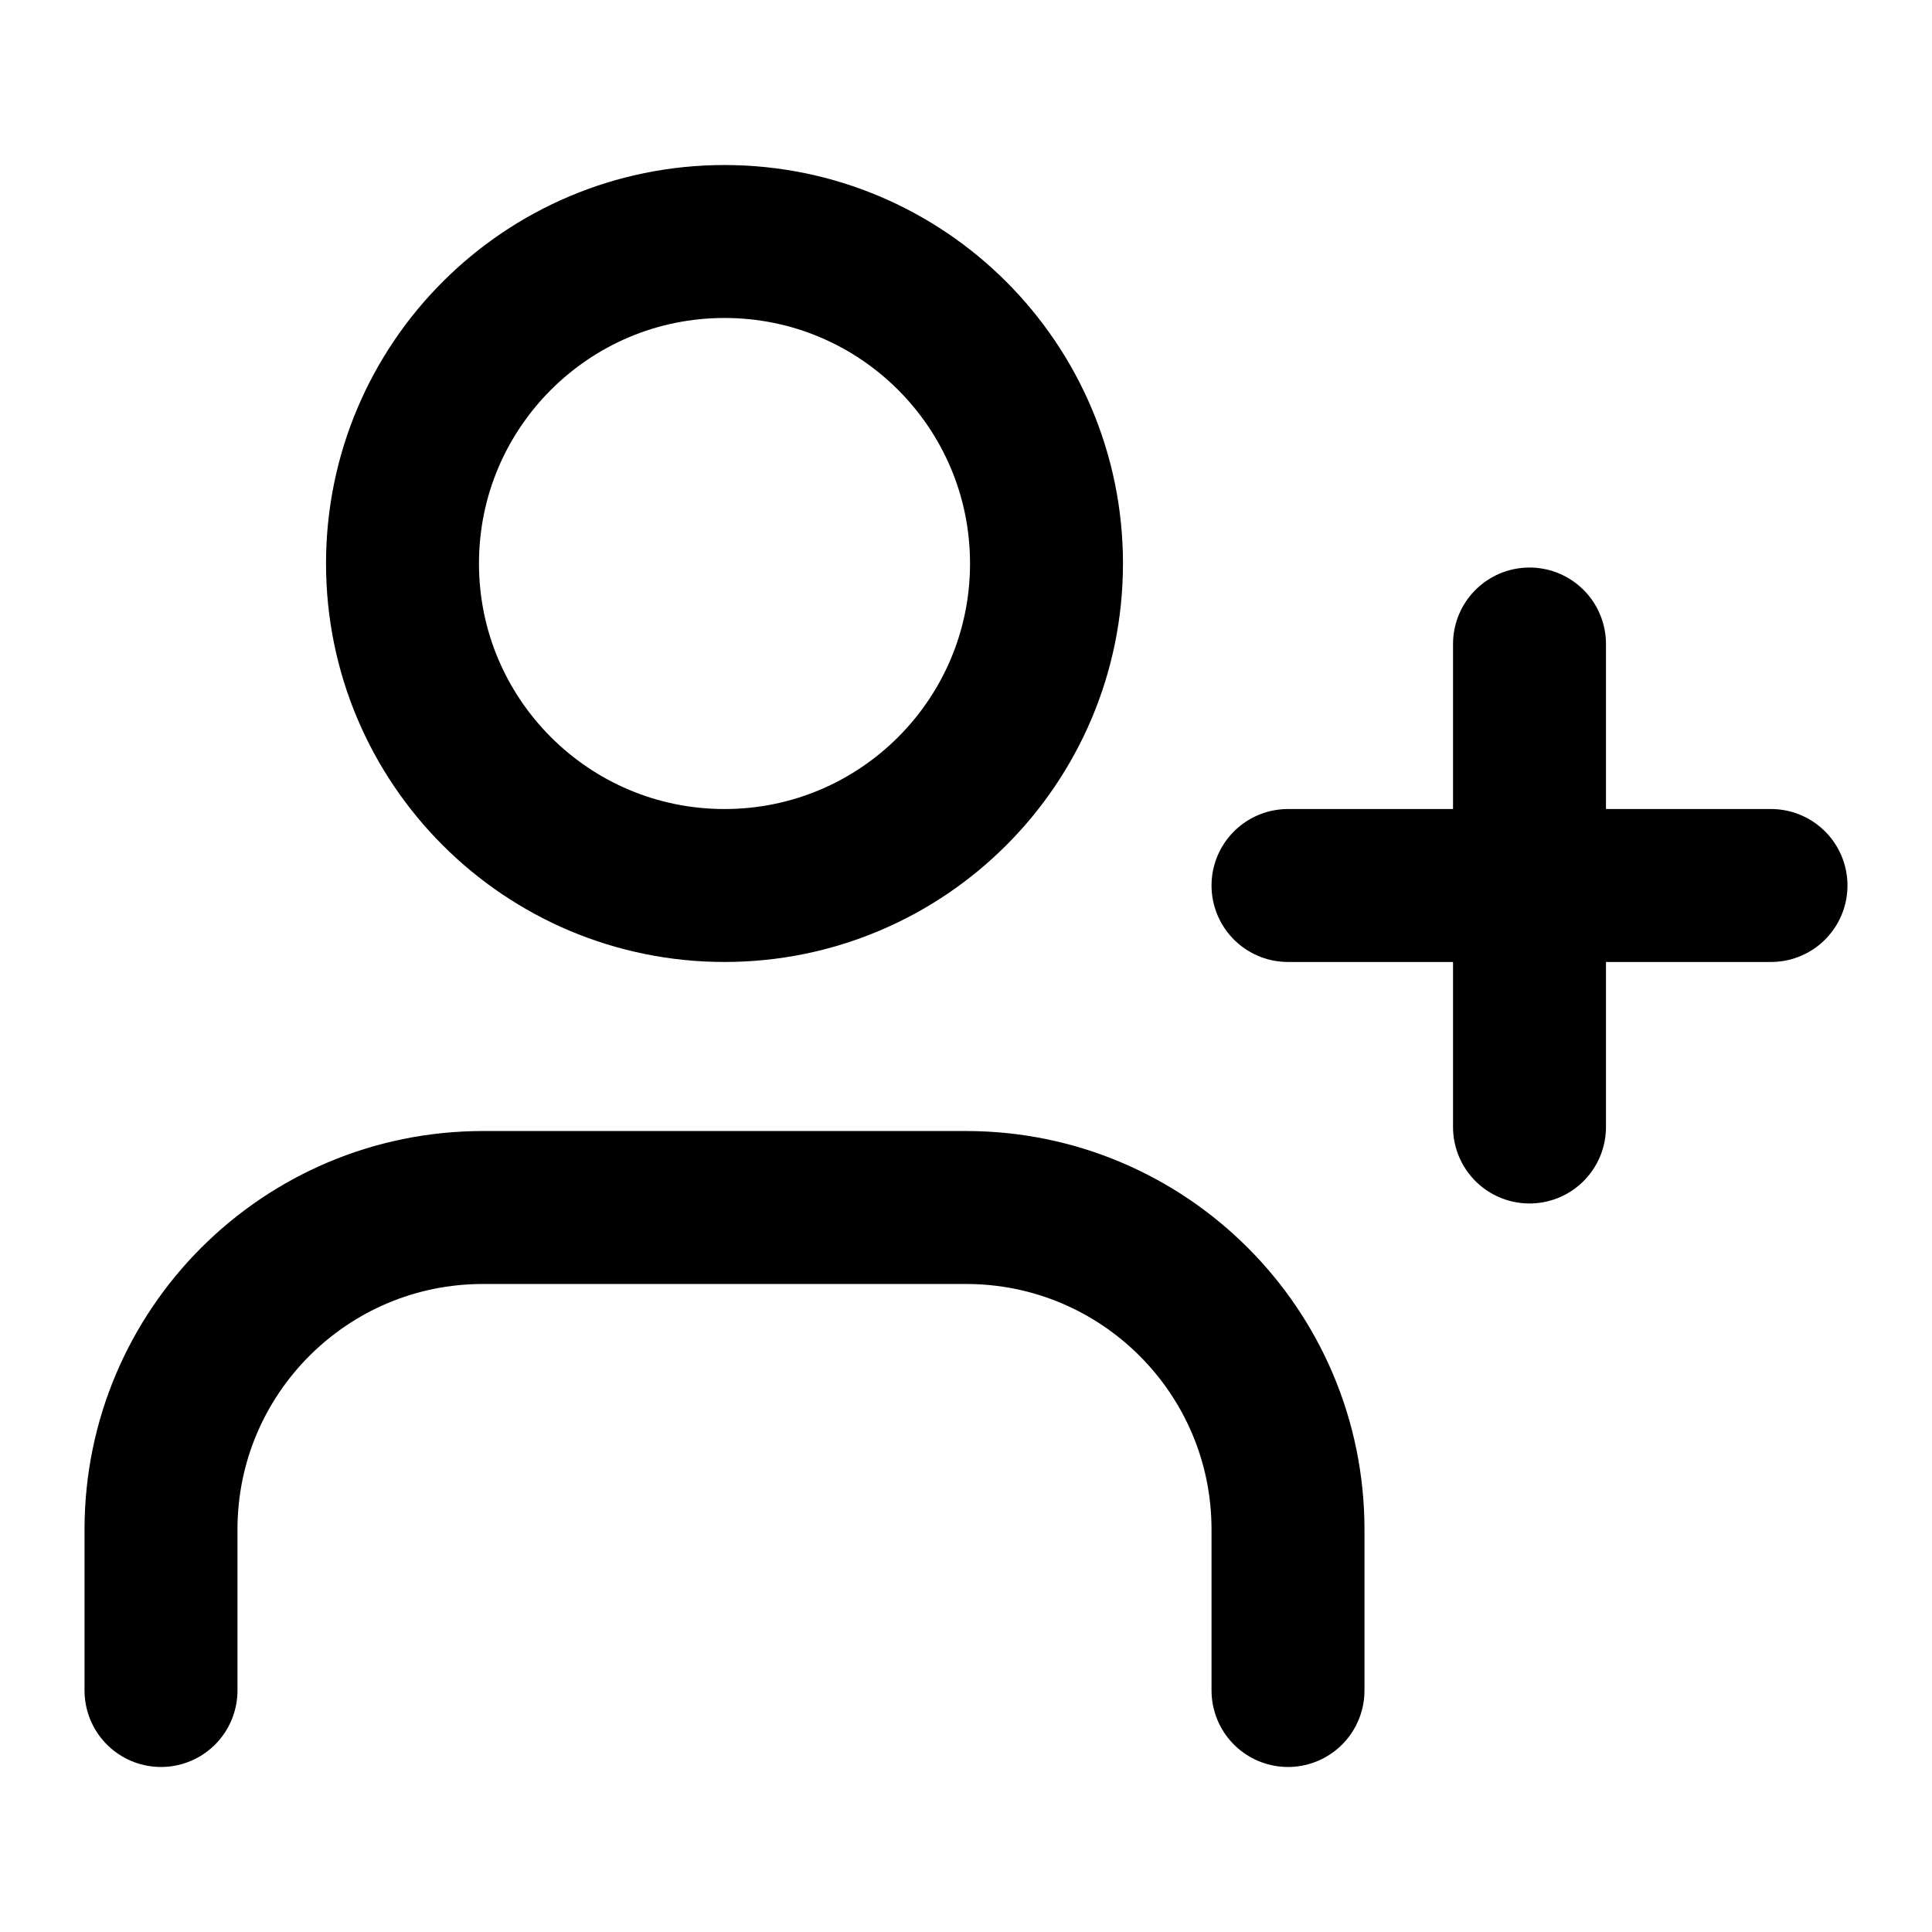
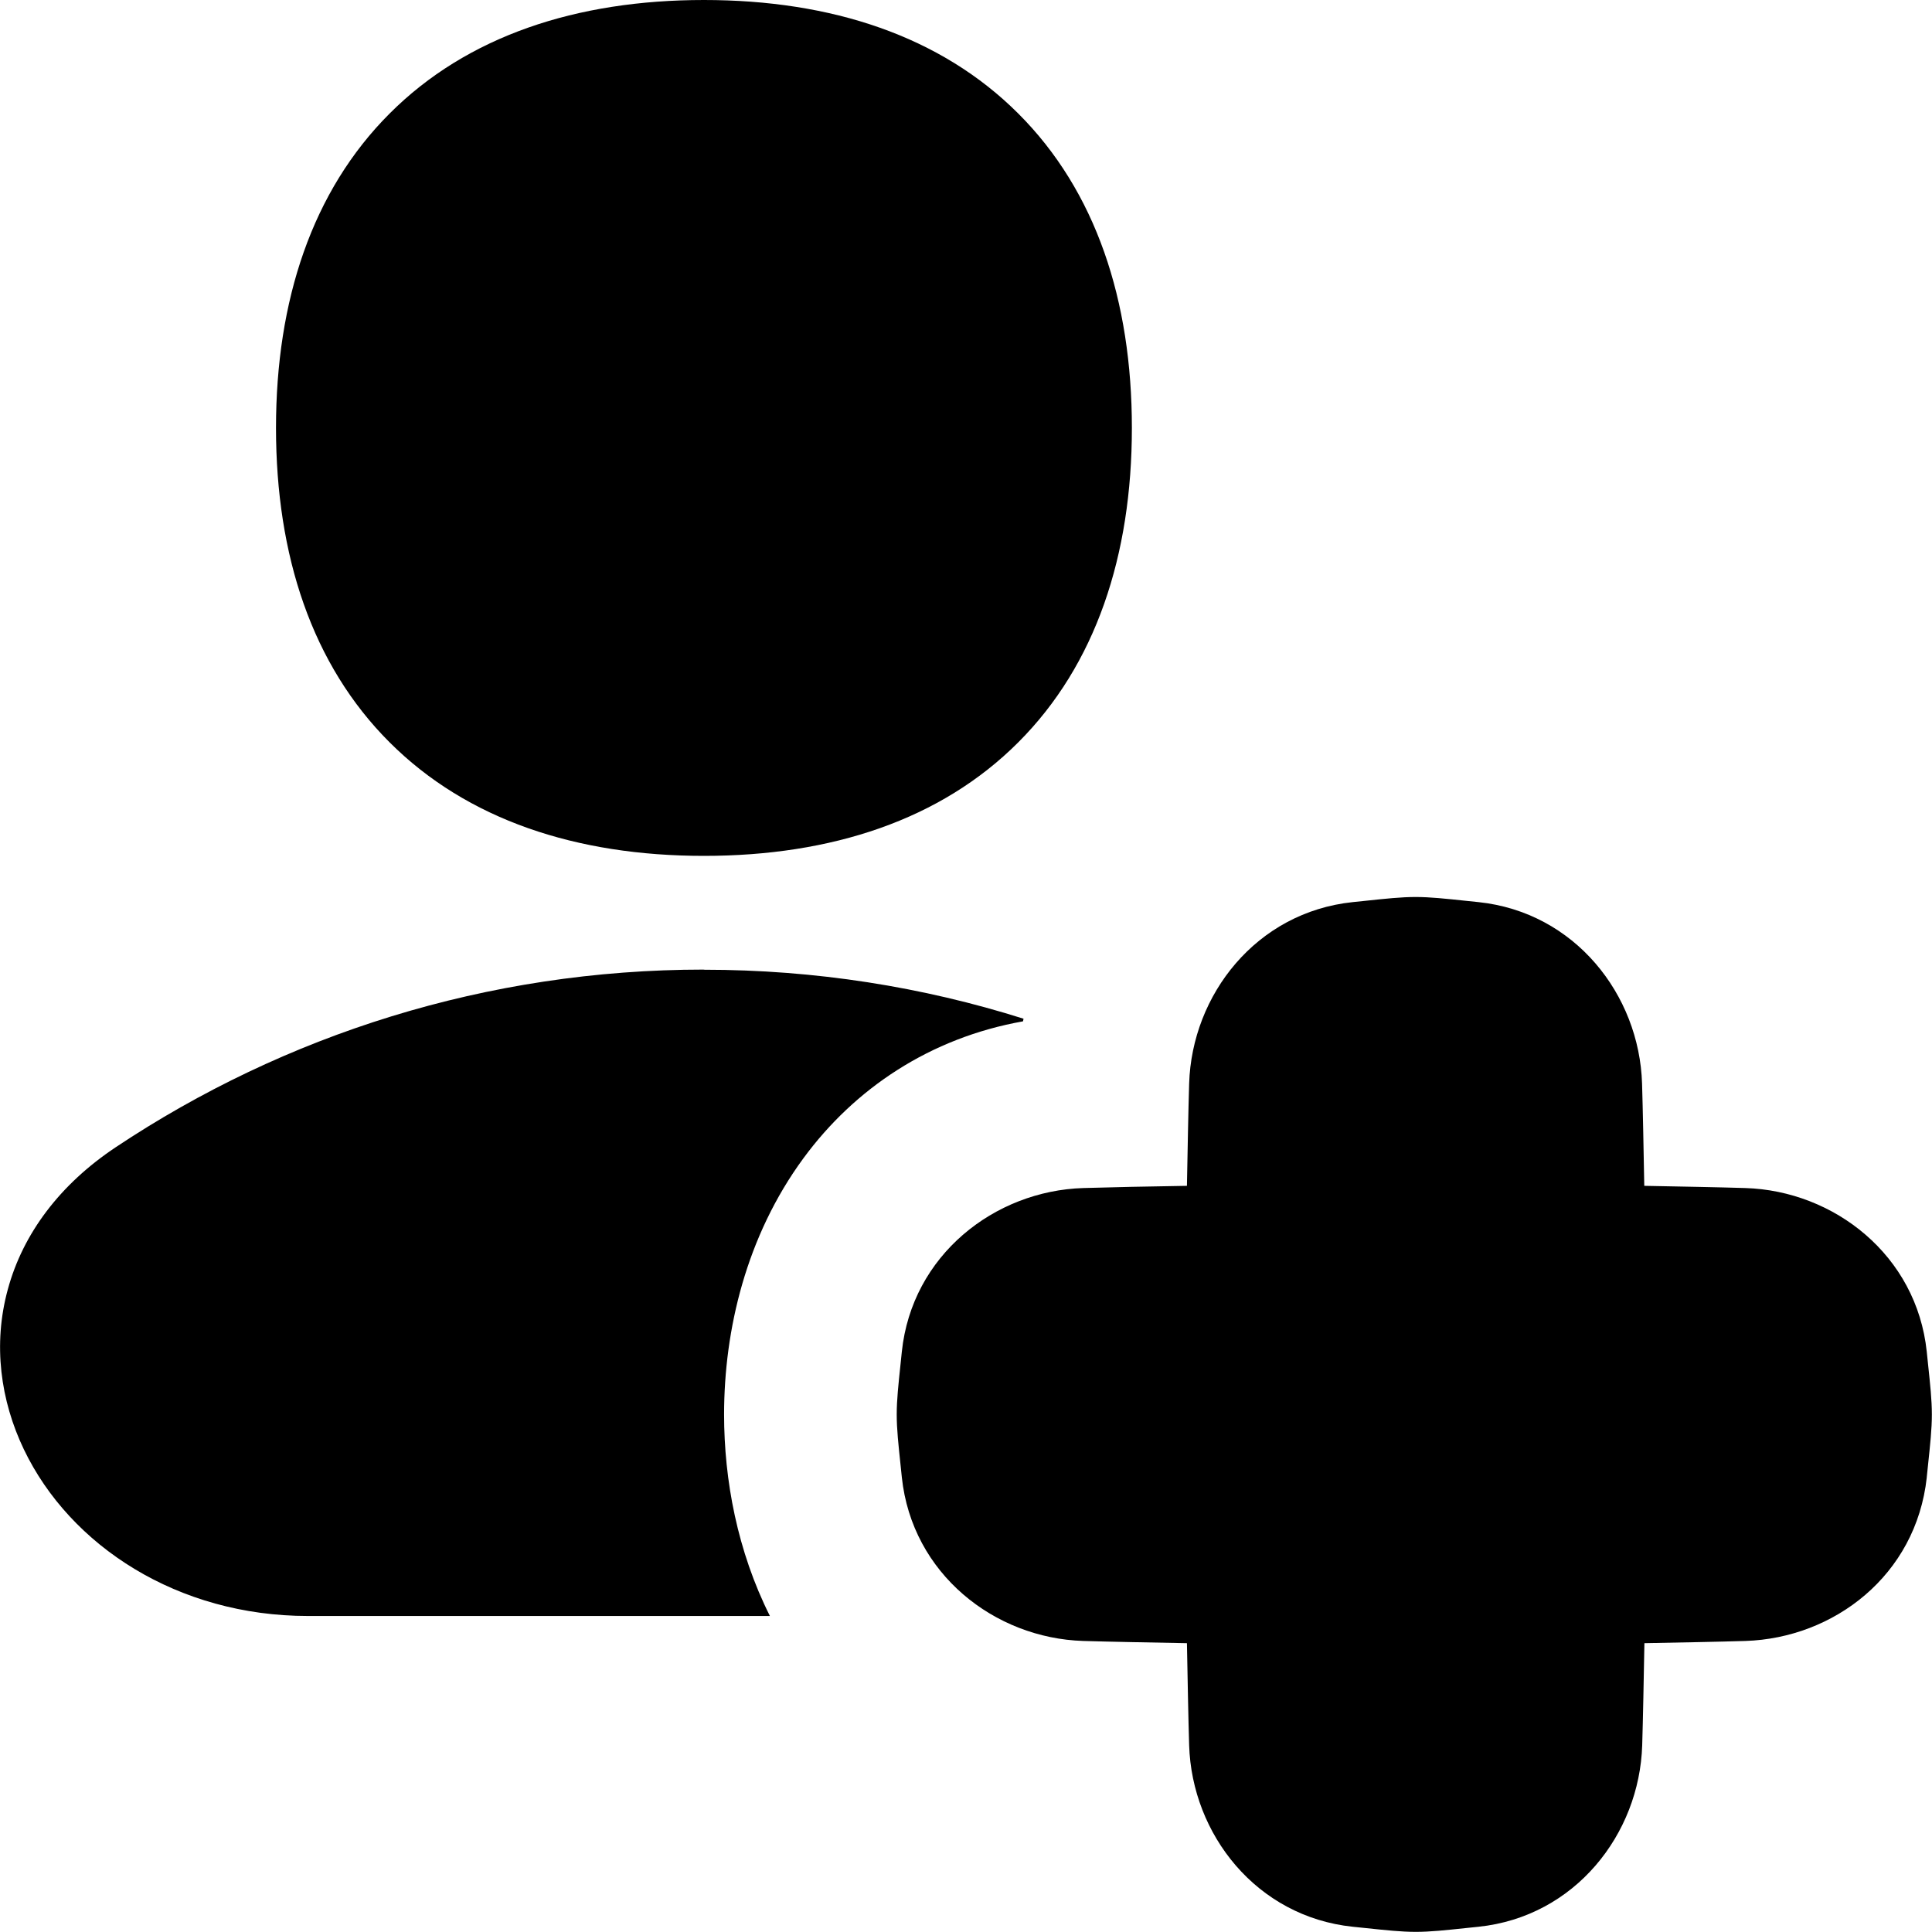
- <svg xmlns="http://www.w3.org/2000/svg" viewBox="0 0 24 24" fill="none" stroke="#000" stroke-width="1.9" stroke-linecap="round" stroke-linejoin="round">
-   <path d="M16 21v-2a4 4 0 0 0-4-4H6a4 4 0 0 0-4 4v2" />
-   <circle cx="9" cy="7" r="4" />
-   <path d="M19 8v6M22 11h-6" />
+ <svg xmlns="http://www.w3.org/2000/svg" viewBox="0 0 14 14">
+   <path fill="#000" fill-rule="evenodd" d="M5.101 0c-.924 0-1.717.261-2.278.823-.561.561-.823 1.354-.823 2.278 0 .924.261 1.717.823 2.278.561.561 1.354.823 2.278.823.924 0 1.717-.261 2.278-.823.561-.561.823-1.354.823-2.278 0-.924-.261-1.717-.823-2.278C6.817.261 6.025 0 5.101 0Zm-0 7.026c-1.575 0-3.041.474-4.262 1.287-.404.269-.672.625-.782 1.029-.11.401-.053.808.116 1.161.336.701 1.117 1.207 2.058 1.207h3.348c-.236-.47-.332-.985-.332-1.46 0-.613.16-1.292.575-1.857.371-.505.917-.872 1.591-.992l.004-.019c-.731-.231-1.51-.355-2.317-.355Zm5.525-.498.087.009c.699.073 1.166.671 1.186 1.315.006.195.011.478.016.741.261.005.54.01.732.016.644.02 1.242.487 1.315 1.186l.009.087c.016.152.028.262.028.368s-.012.216-.028.368l-.009.087-0.0.002c-.078.71-.673 1.163-1.314 1.184-.192.006-.472.011-.732.016-.005.263-.01.546-.016.74-.02.644-.487 1.242-1.186 1.315l-.087.009c-.152.016-.262.028-.368.028-.106 0-.216-.012-.368-.028l-.088-.009c-.699-.073-1.166-.671-1.186-1.315-.006-.195-.011-.477-.016-.74-.266-.005-.553-.01-.751-.016-.644-.02-1.241-.487-1.315-1.186l-.009-.087c-.016-.152-.028-.262-.028-.368s.012-.216.028-.368l.009-.087c.073-.699.671-1.166 1.315-1.186.198-.006.484-.012.751-.016.005-.263.01-.546.016-.741.02-.644.487-1.242 1.186-1.315l.087-.009C10.042 6.512 10.152 6.5 10.258 6.5c.106 0 .216.012.368.028Z" clip-rule="evenodd" />
</svg>
